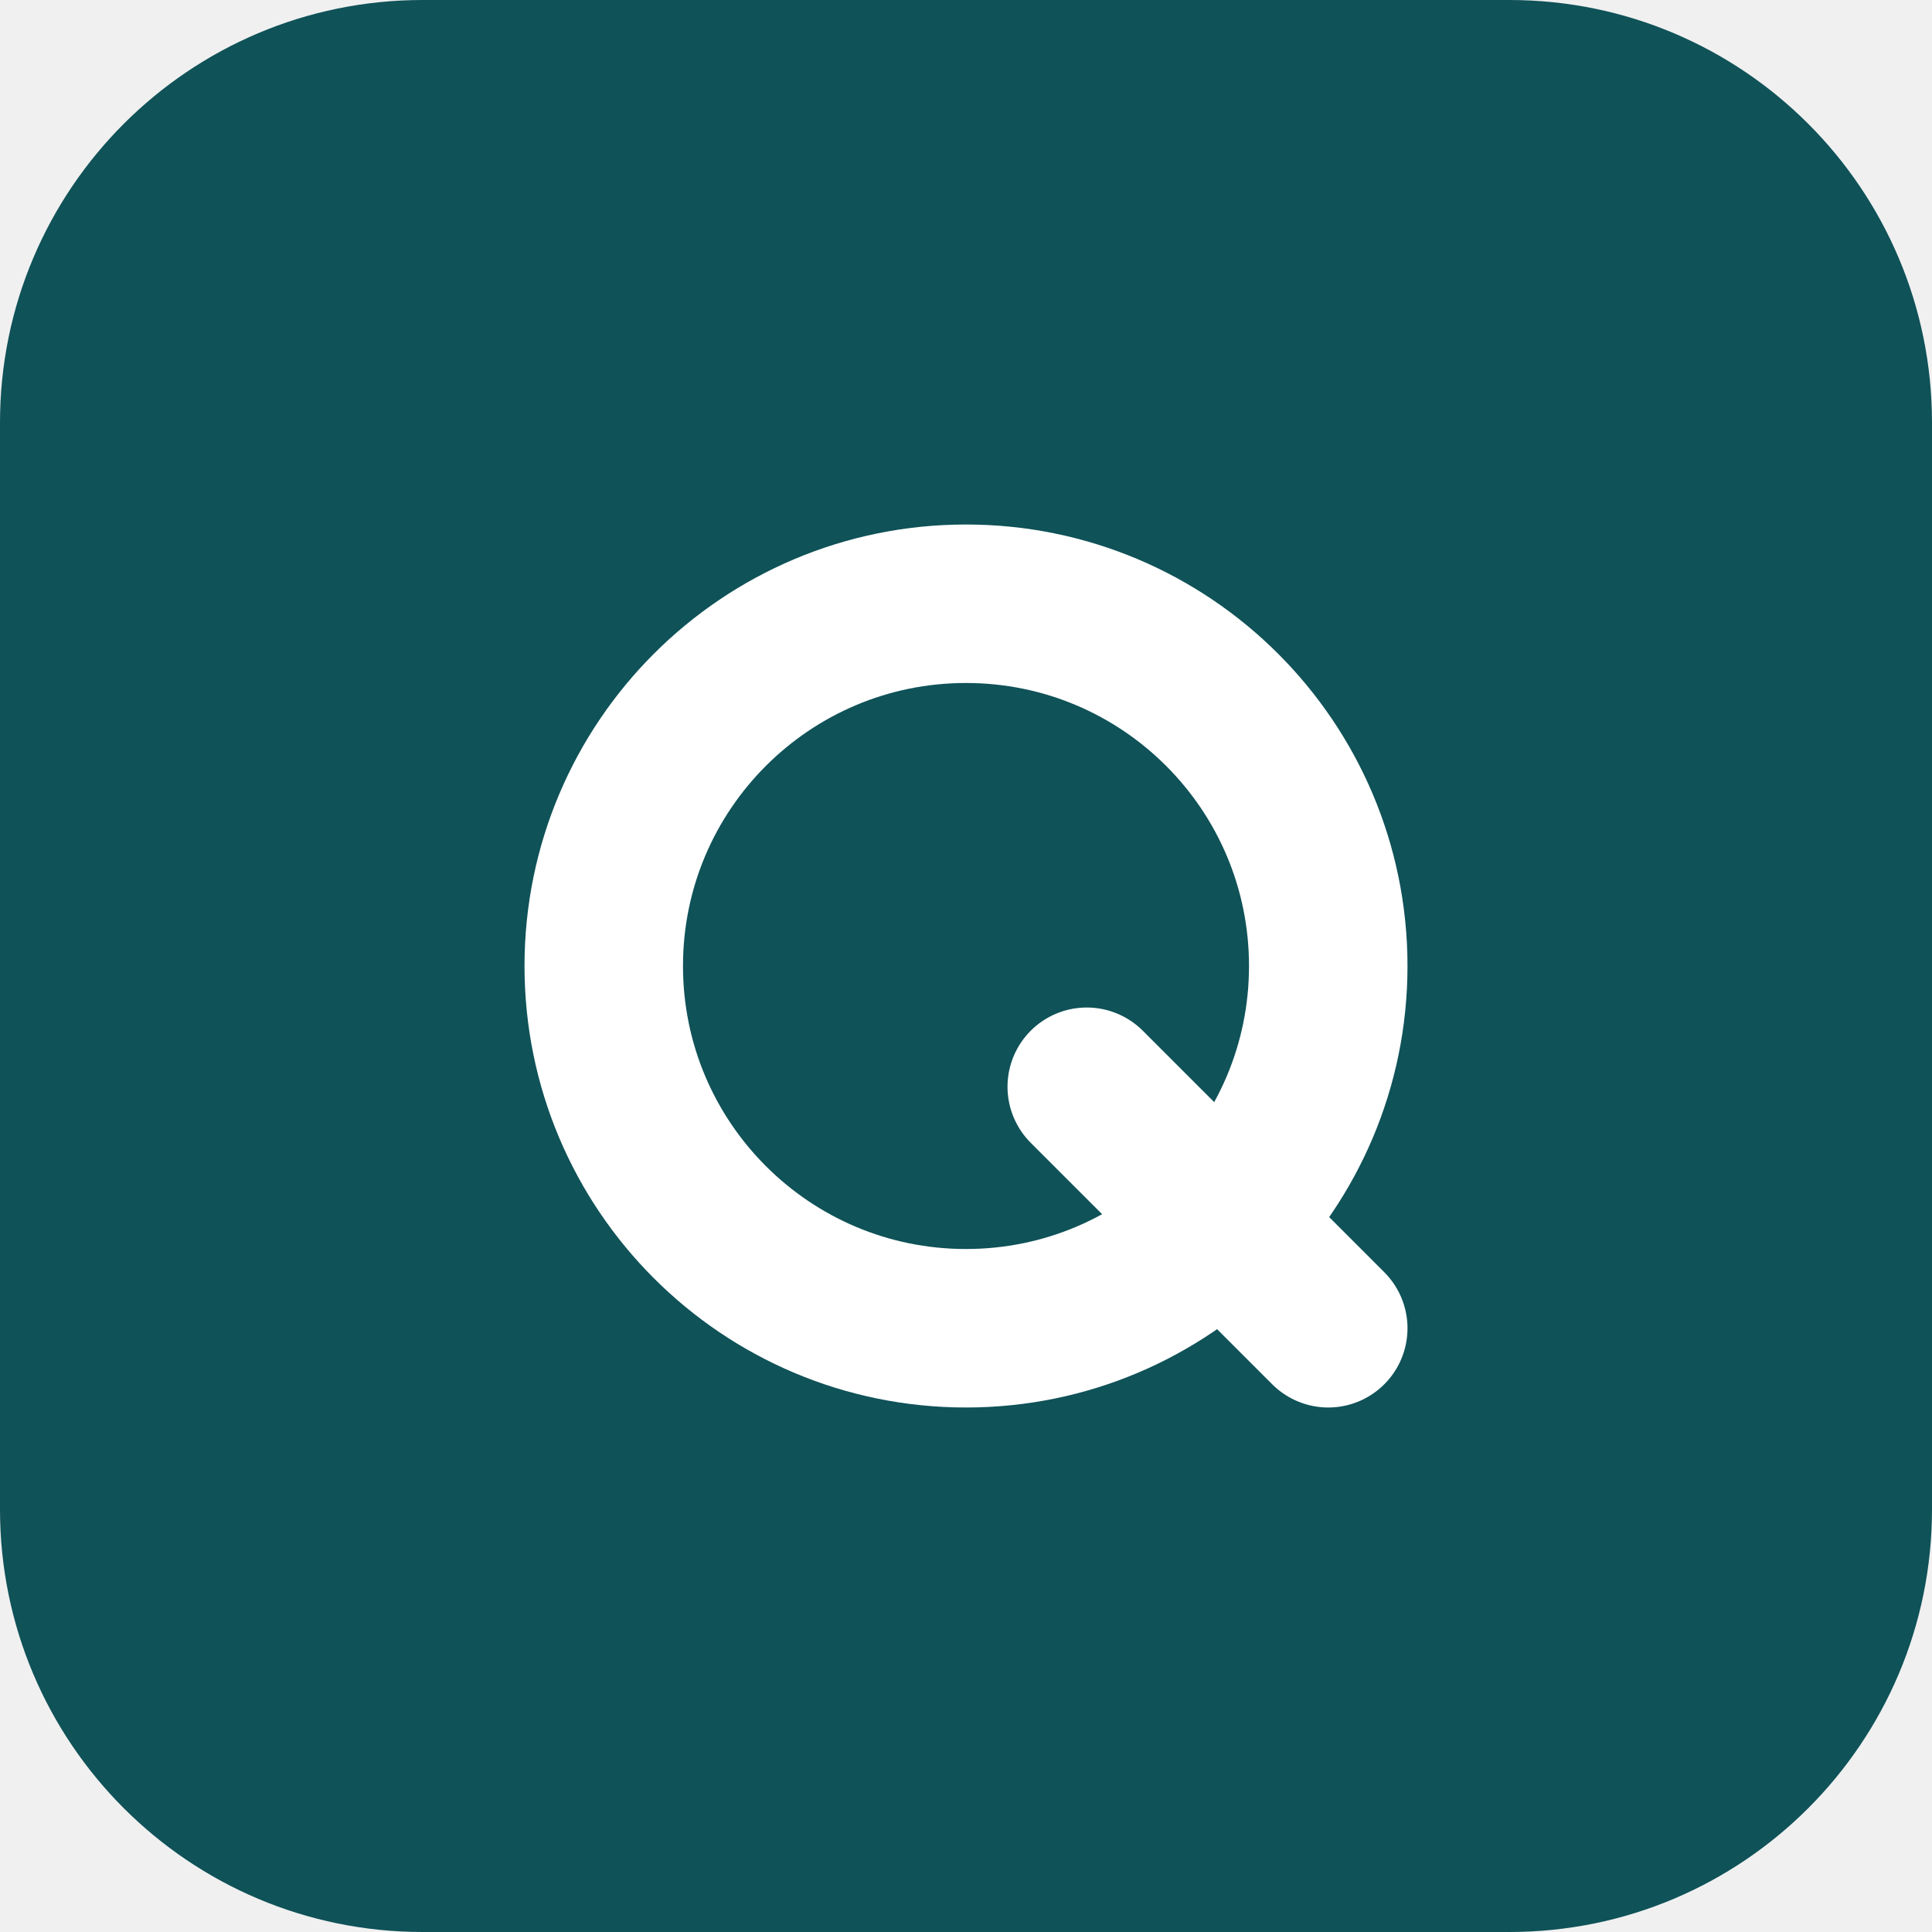
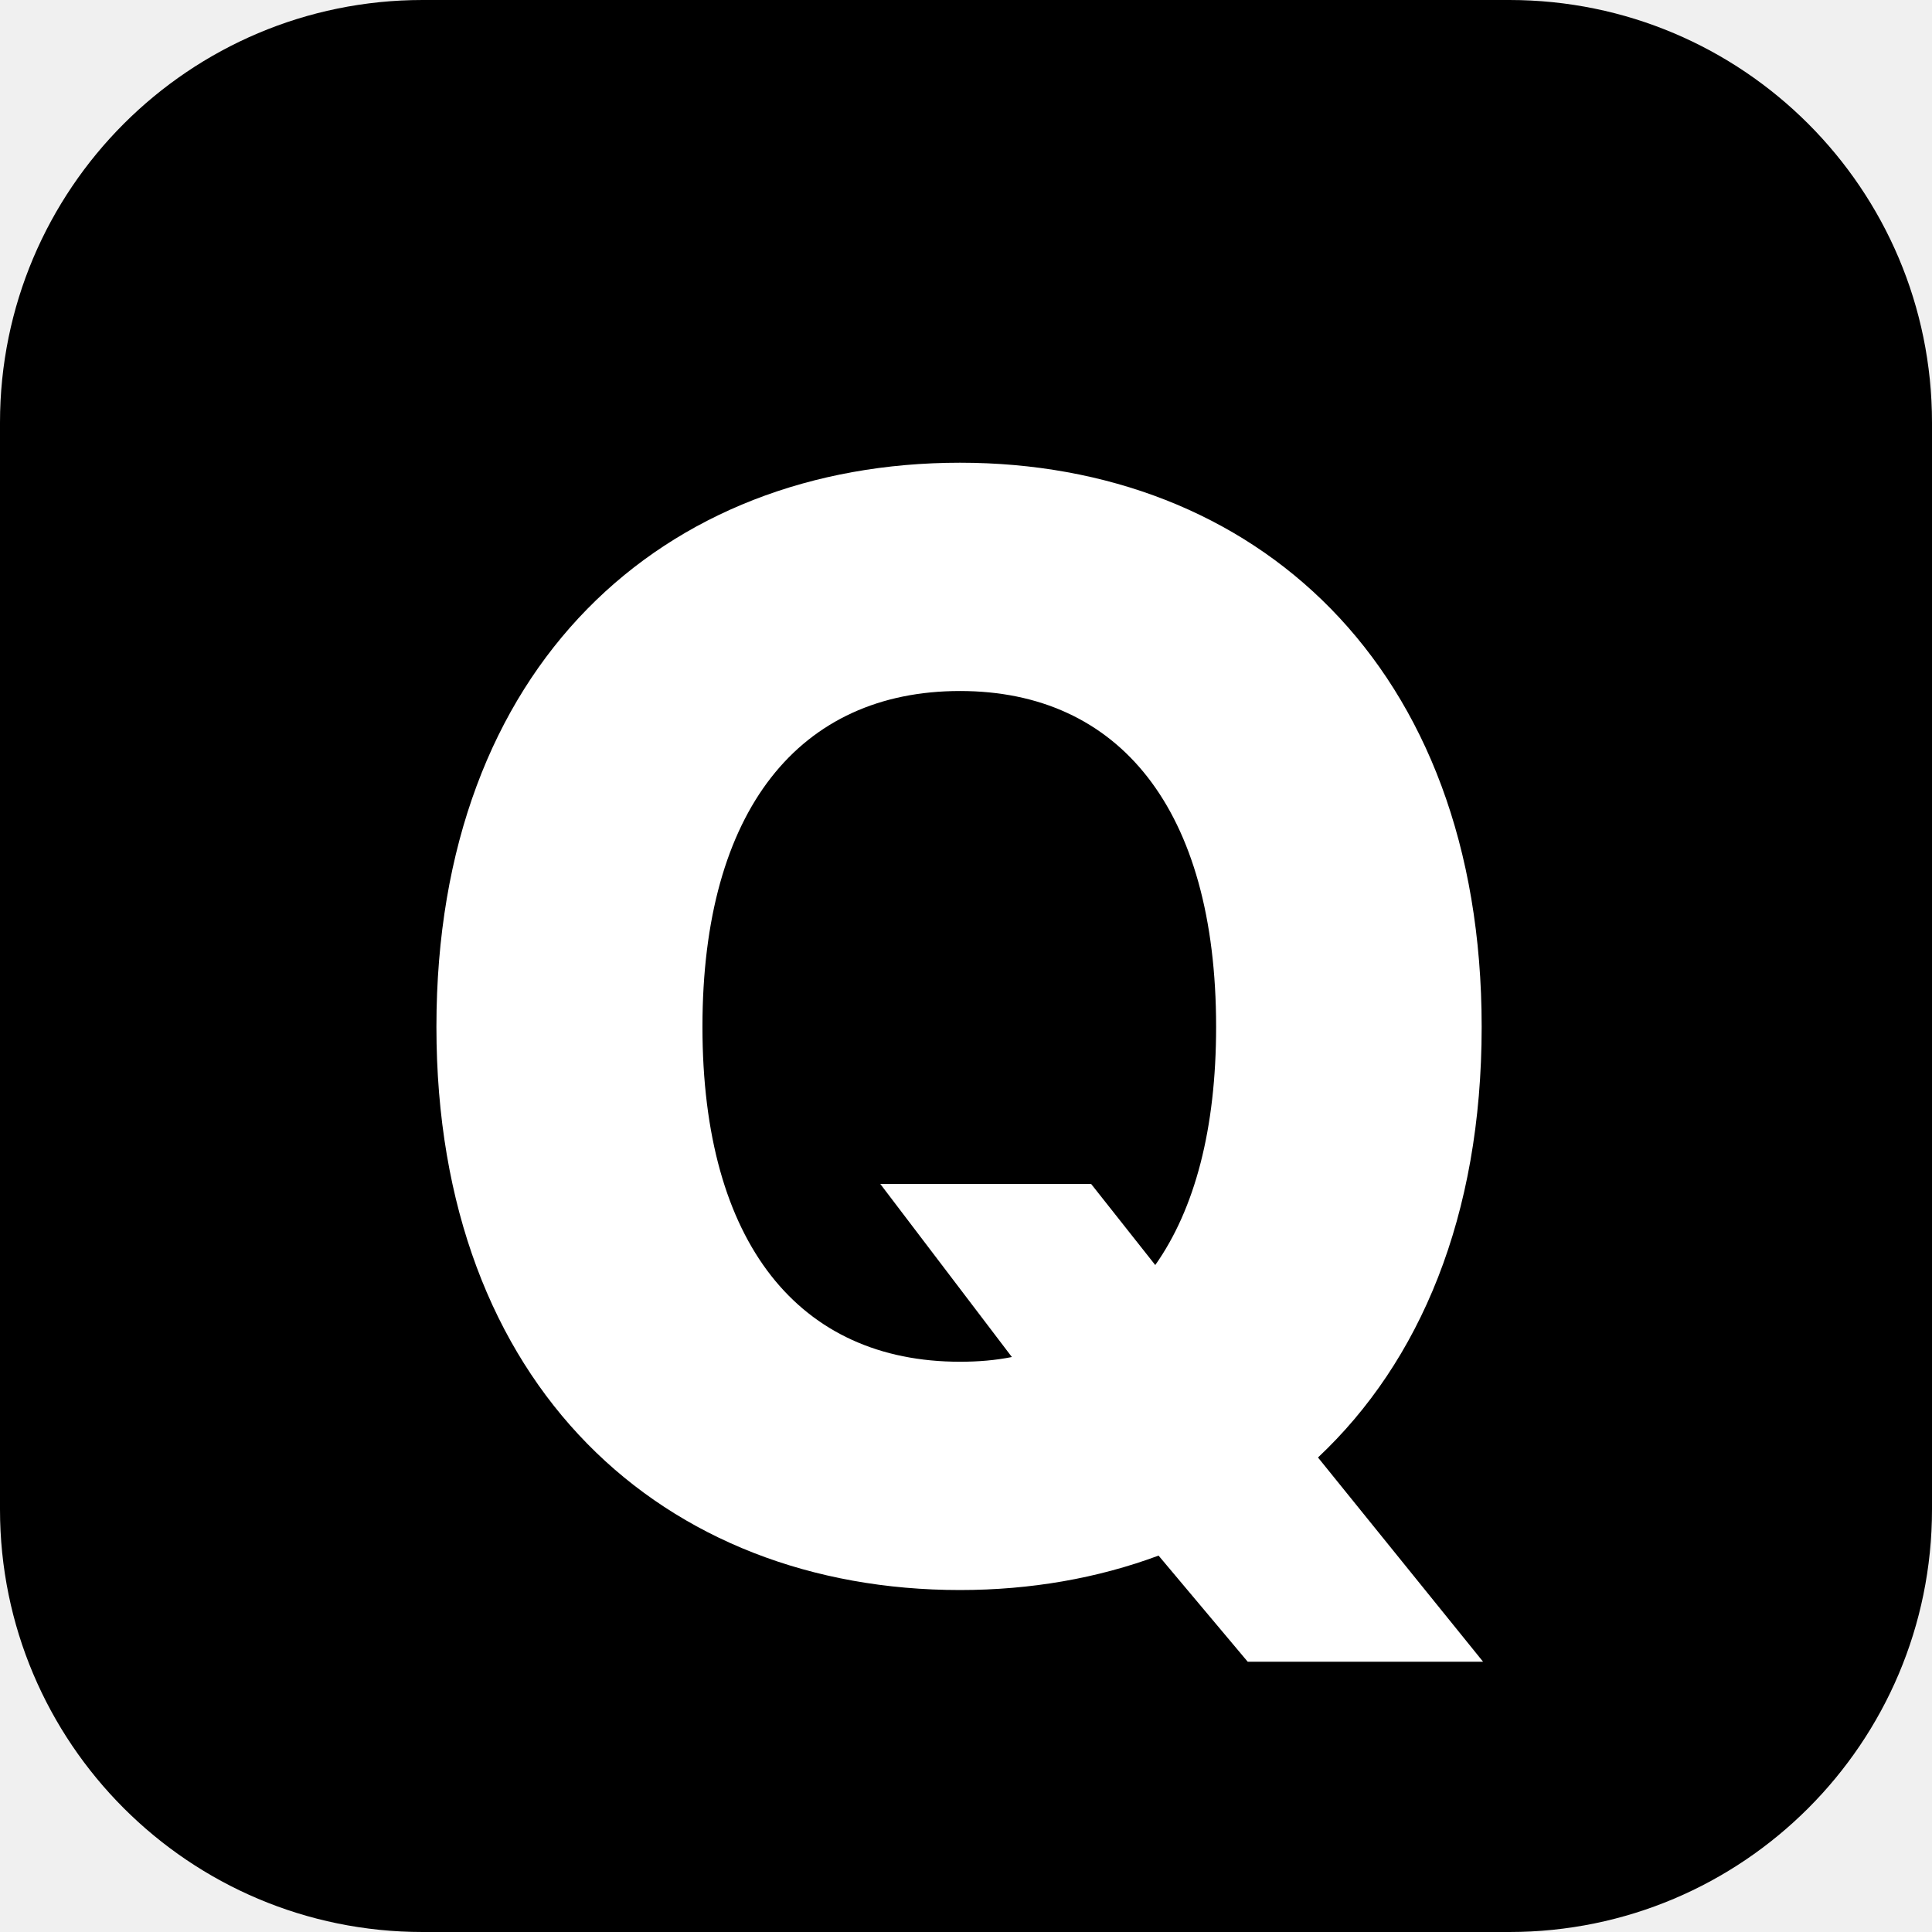
- <svg xmlns="http://www.w3.org/2000/svg" width="64" height="64" viewBox="0 0 64 64" fill="none">
-   <rect width="64" height="64" rx="14" fill="#0F5258" />
-   <g fill="none" stroke="#FFFFFF" stroke-width="5.25" stroke-linecap="round" stroke-linejoin="round">
-     <path d="M20 32a12 12 0 1 1 24 0a12 12 0 1 1-24 0" />
-     <path d="M36 36l8 8" />
-   </g>
+ <svg xmlns="http://www.w3.org/2000/svg" width="64" height="64" viewBox="0 0 64 64">
+   <rect width="64" height="64" rx="14" fill="#000000" />
+   <text x="32" y="34" text-anchor="middle" dominant-baseline="central" font-family="system-ui, -apple-system, sans-serif" font-weight="800" font-size="50" fill="#FFFFFF">Q</text>
</svg>
